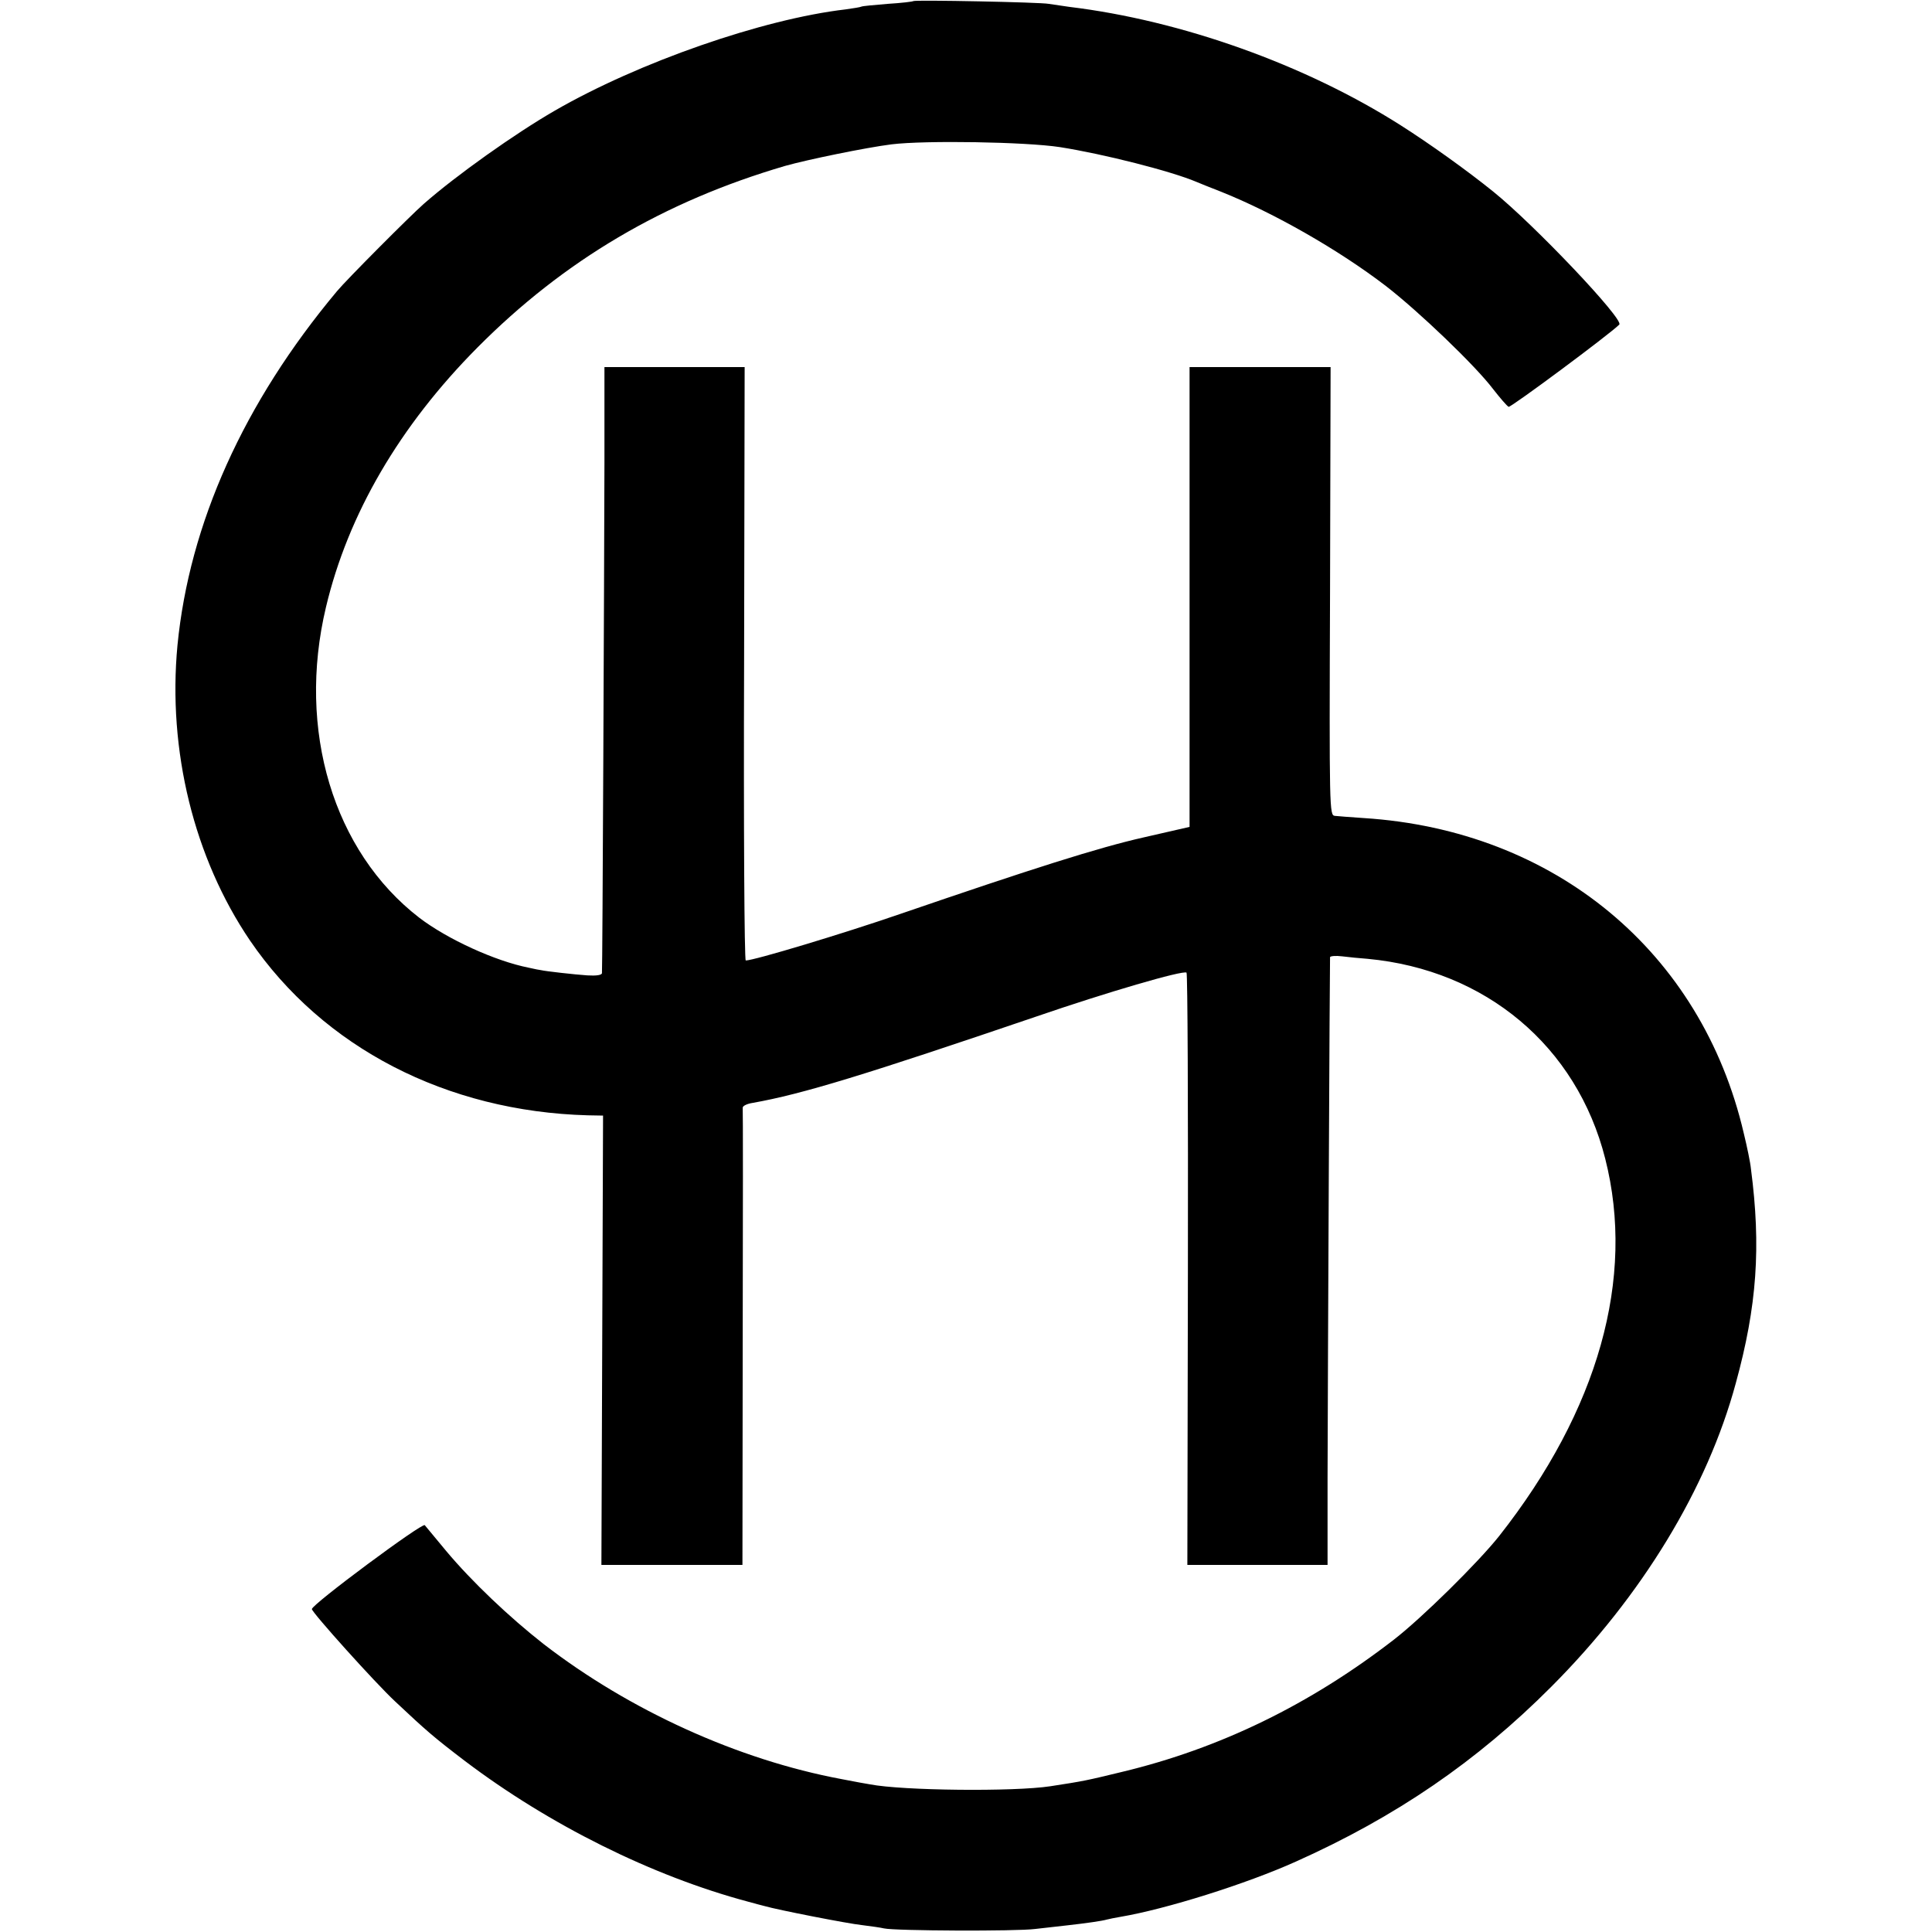
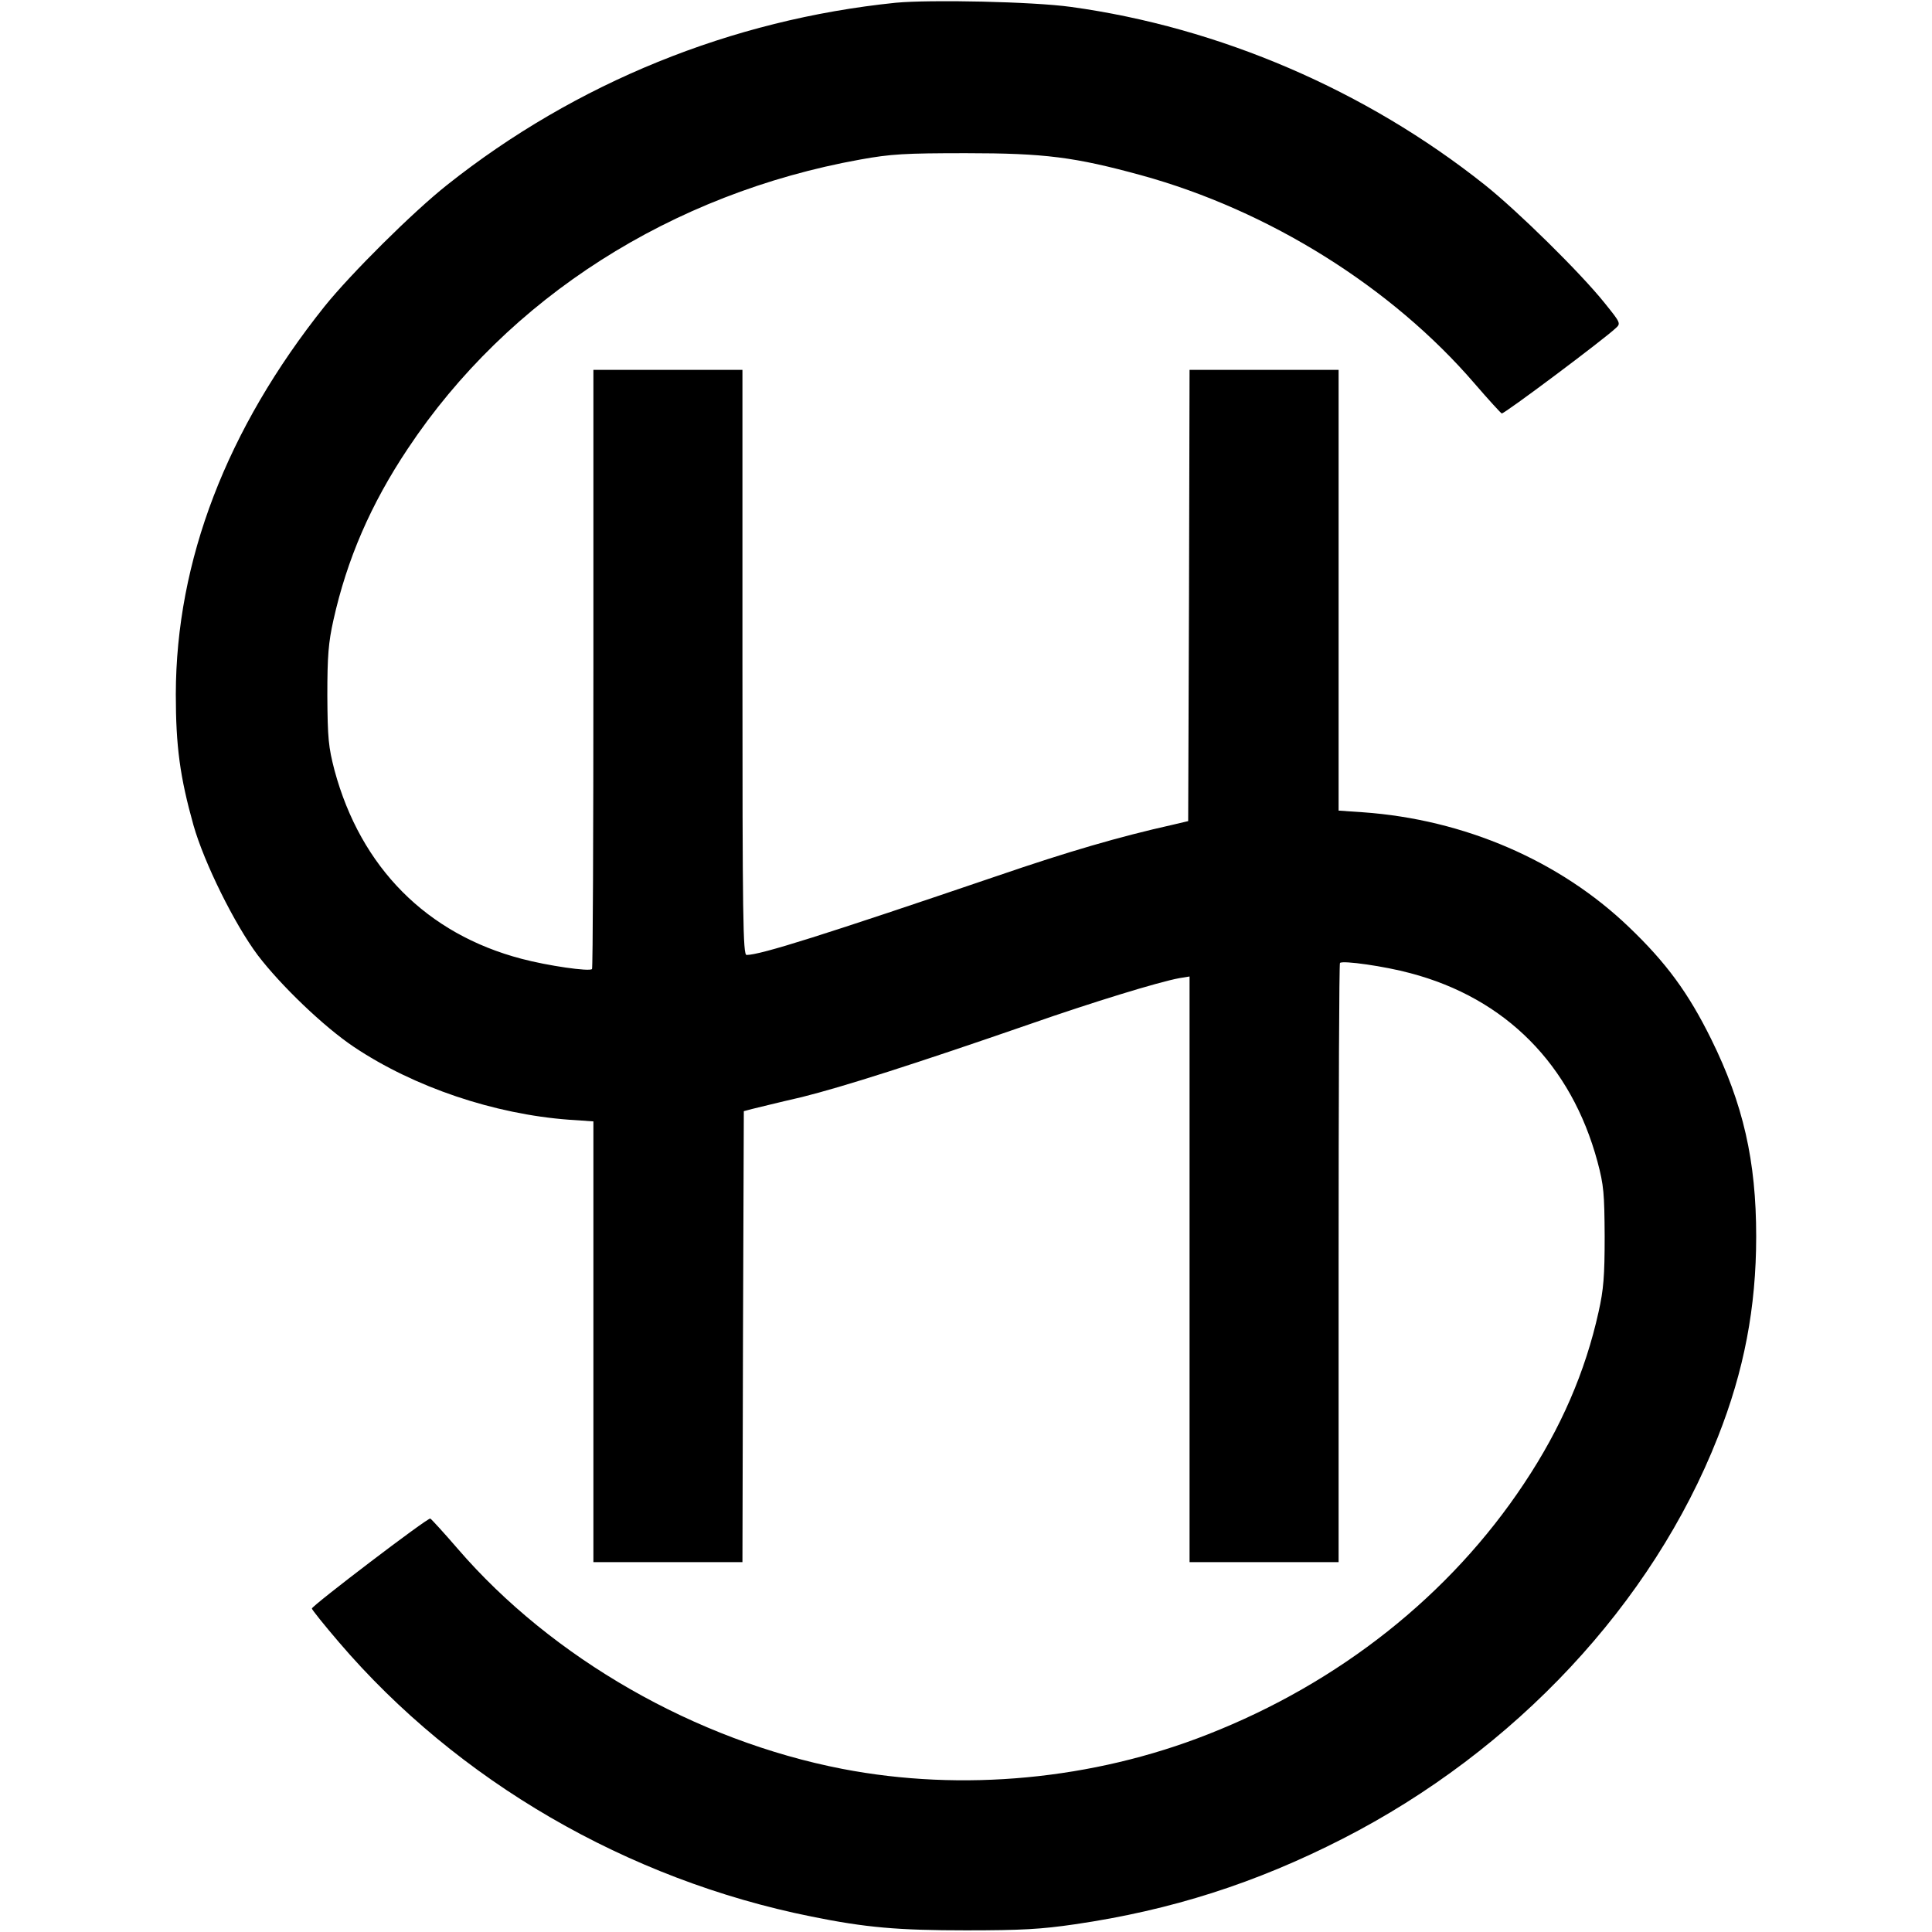
- <svg xmlns="http://www.w3.org/2000/svg" version="1" width="933.333" height="933.333" viewBox="0 0 700 700">
-   <path d="M330.9.4c-.2.2-4.4.7-9.3 1-4.9.4-9.2.8-9.5 1-.3.2-2.9.6-5.7 1-30.1 3.5-75.1 19.2-105.4 36.7-14.4 8.3-35.8 23.5-47.5 33.8-4.9 4.3-28.1 27.6-31.4 31.6-33.8 40.4-53.5 84.3-57.8 128.3-3.6 38.1 6 77.1 26.3 107 26.5 38.8 71.2 61.9 122.4 63.3l5.5.1-.3 81.4-.3 81.4H269l.1-82.3c.1-45.2.1-82.7 0-83.3-.1-.7 1.6-1.5 3.6-1.8 18.1-3.2 41.1-10.3 102.8-31.3 25.6-8.8 53-16.8 54.4-15.9.4.3.6 48.7.5 107.5l-.2 107.1H481v-31.8c.1-41.9.8-187.5.9-188.4.1-.4 2-.6 4.4-.3 2.3.3 6.5.7 9.2.9 42.8 4 75.8 31.7 86.1 72.4 11 43.3-2.5 91.1-38.4 136.7-7.7 9.7-28 29.7-38.2 37.6-30.4 23.5-63 39.4-98.5 47.9-12.8 3.1-13.6 3.3-26 5.2-13.1 2-53.5 1.6-65.3-.7-.9-.1-5.6-1-10.3-1.9-37.5-7-76.8-24.9-107.9-48.9-12.4-9.7-26.1-22.7-35.3-33.7-3.9-4.7-7.4-8.9-7.8-9.4-.9-1-40.9 28.7-40.9 30.4 0 1.2 22.9 26.7 30.2 33.5 11.4 10.7 13.8 12.8 25.2 21.5 30.5 23.1 67.8 41.7 102.6 51 2.5.7 5.2 1.4 6 1.6 4.8 1.4 30.4 6.4 35.3 6.9 3.2.4 6.8.9 8 1.2 3.9.9 48 1.1 54.8.2 3.7-.4 8.9-1 11.5-1.3 7.1-.8 12.7-1.6 14.4-2.1.8-.2 3.1-.7 5-1 16.5-2.8 45.5-11.9 63.5-20 36.2-16.2 65.6-36.3 92.6-63.4 32.8-32.9 56.5-71.8 66.8-109.9 7.7-28 9.2-49.5 5.5-77.7-.2-2.2-1.4-8-2.6-12.9-15.3-65.7-68.5-109.8-137.7-114.2-4.7-.3-9.5-.7-10.5-.8-1.9-.3-2-1.9-1.7-81.4l.2-81.2H431v166.6l-16.6 3.8c-16.4 3.7-40.3 11.3-88.4 27.8-20.6 7.1-52.8 16.8-55.8 16.8-.5 0-.8-48.4-.6-107.5l.2-107.5H219v34.7c-.1 42.4-.7 183.4-.9 184.9-.1.7-2 1-5.3.8-4.5-.3-15.2-1.5-16.8-1.9-.3 0-2.3-.4-4.5-.9-12.1-2.4-29.4-10.3-39.6-18.1-31.1-24-44.4-68-33.8-112.5 8-33.7 26.7-65.7 54.9-94.1 31.4-31.6 67.5-52.9 111.5-65.8 8.2-2.3 29.1-6.6 38.5-7.8 12.3-1.5 48.5-.9 61 1 15.9 2.5 40.3 8.7 49.5 12.6 1.1.5 5.2 2.1 9 3.6 19 7.6 42.5 21 59.6 34.1 11.9 9.2 32.4 28.8 38.9 37.4 2.5 3.2 5 6.1 5.6 6.4.8.3 36.5-26.2 40.1-29.8 1.8-1.8-30.7-36.1-45.7-48.2-9.4-7.6-23.1-17.4-33.5-24-34.6-22-79.5-38-120-42.9-2.7-.4-6.1-.9-7.5-1.1-2.9-.6-48.5-1.5-49.1-1z" />
+ <svg xmlns="http://www.w3.org/2000/svg" version="1.0" viewBox="0 0 700 700">
+   <path d="M324.5 1C265 7.1 208.6 30 162 67c-12.5 9.9-34.9 32.2-44.4 44-35.5 44.5-53.8 92.2-53.9 140.5 0 18.9 1.5 30 6.4 47.5 3.9 13.7 14.9 35.9 23.3 47.1 8.3 10.9 23.9 25.9 34.8 33.2 21.8 14.6 50.9 24.4 78 26.4l8.8.6V566h54l.2-81.7.3-81.7 3-.8c1.7-.4 9.7-2.4 18-4.3 15.2-3.8 40.6-11.9 82.5-26.4 22.9-8 46.7-15.3 54.3-16.7l3.7-.6V566h54V457.7c0-59.6.2-108.6.5-108.8.9-1 16.3 1.2 25.5 3.7 34.5 9.1 58.3 33.1 67.8 68.3 2.3 8.6 2.5 11.5 2.6 27.1 0 14.3-.4 19.3-2.2 27.3-4.8 21.7-13.6 42.1-27 62.2-26.8 40.4-66.9 72.2-114.6 90.9-41.6 16.4-88.9 20.9-132.4 12.5-53.2-10.3-105.2-40.1-139.4-79.8-5-5.8-9.5-10.7-9.9-10.9-.9-.4-42.9 31.6-42.9 32.6 0 .4 4.4 5.9 9.8 12.2 43 50.3 104.5 86 171.2 99.4 19.7 4 31.4 5 56 5 20.1 0 27.2-.4 39.5-2.2 34.9-5.1 65.5-14.9 97-31 62.4-31.9 112.2-85.2 135.9-145.5 9.5-24 13.9-47 13.9-72.7 0-27.4-4.7-48-16.3-71.5-8.3-16.8-16.3-27.7-29.8-40.6-25-24-59.6-39-96.4-41.6l-8.8-.6V134h-54l-.2 81.7-.3 81.8-5.5 1.3c-19.7 4.4-38.1 9.8-63.5 18.5-62.9 21.4-86 28.7-91 28.7-1.3 0-1.5-13-1.5-106V134h-54v108.3c0 59.6-.2 108.6-.5 108.8-.9 1-16.1-1.2-25.5-3.7-34.4-9-58.3-33.1-67.8-68.3-2.2-8.5-2.5-11.5-2.6-27.1 0-14.4.4-19.2 2.2-27.3 4.9-22 13.5-42 27-62.2 36.3-54.6 95.5-92.4 163.9-104.7 11.1-2 16.1-2.3 38.3-2.3 28.5 0 39.4 1.4 63.5 8 46.2 12.7 90.7 40.5 120.8 75.5 5 5.8 9.4 10.6 9.8 10.8.8.3 37.1-26.9 41.3-30.9 1.9-1.7 1.8-1.9-4-9.1-8.8-11-31.6-33.4-43.4-42.8-43.1-34.3-96.2-57.1-150-64.5C374.3.6 337.2-.2 324.5 1z" />
</svg>
